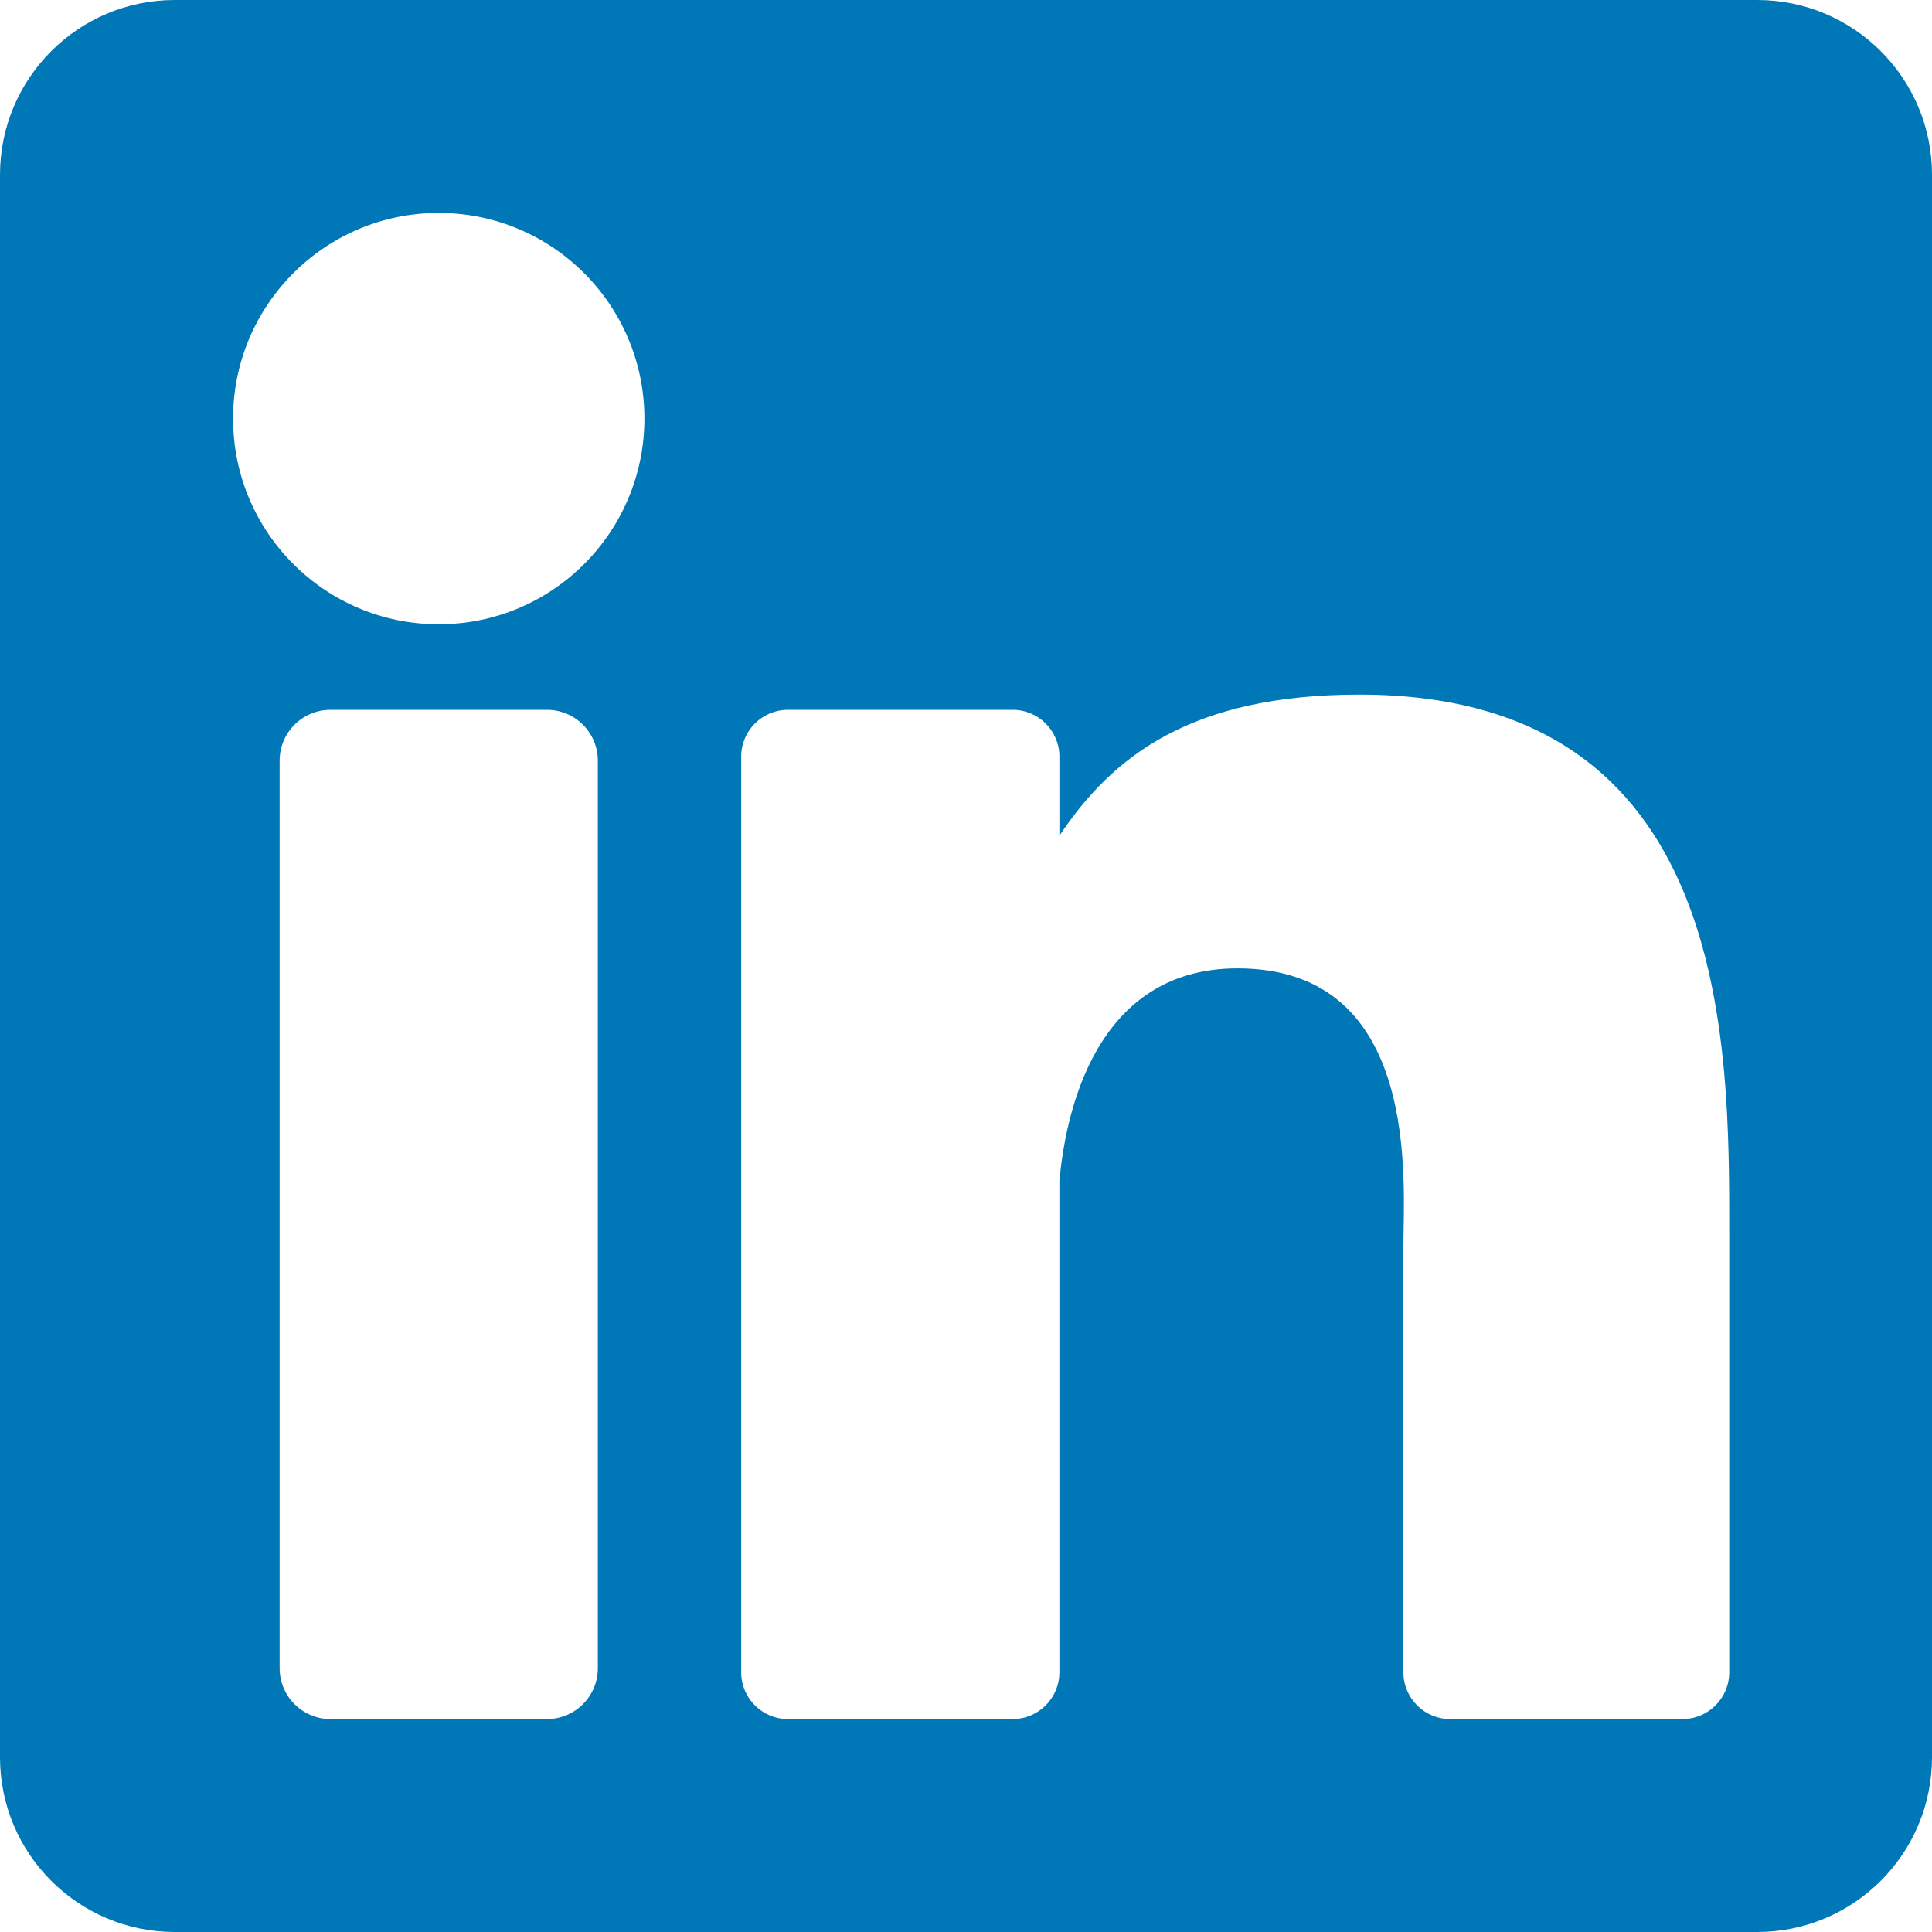
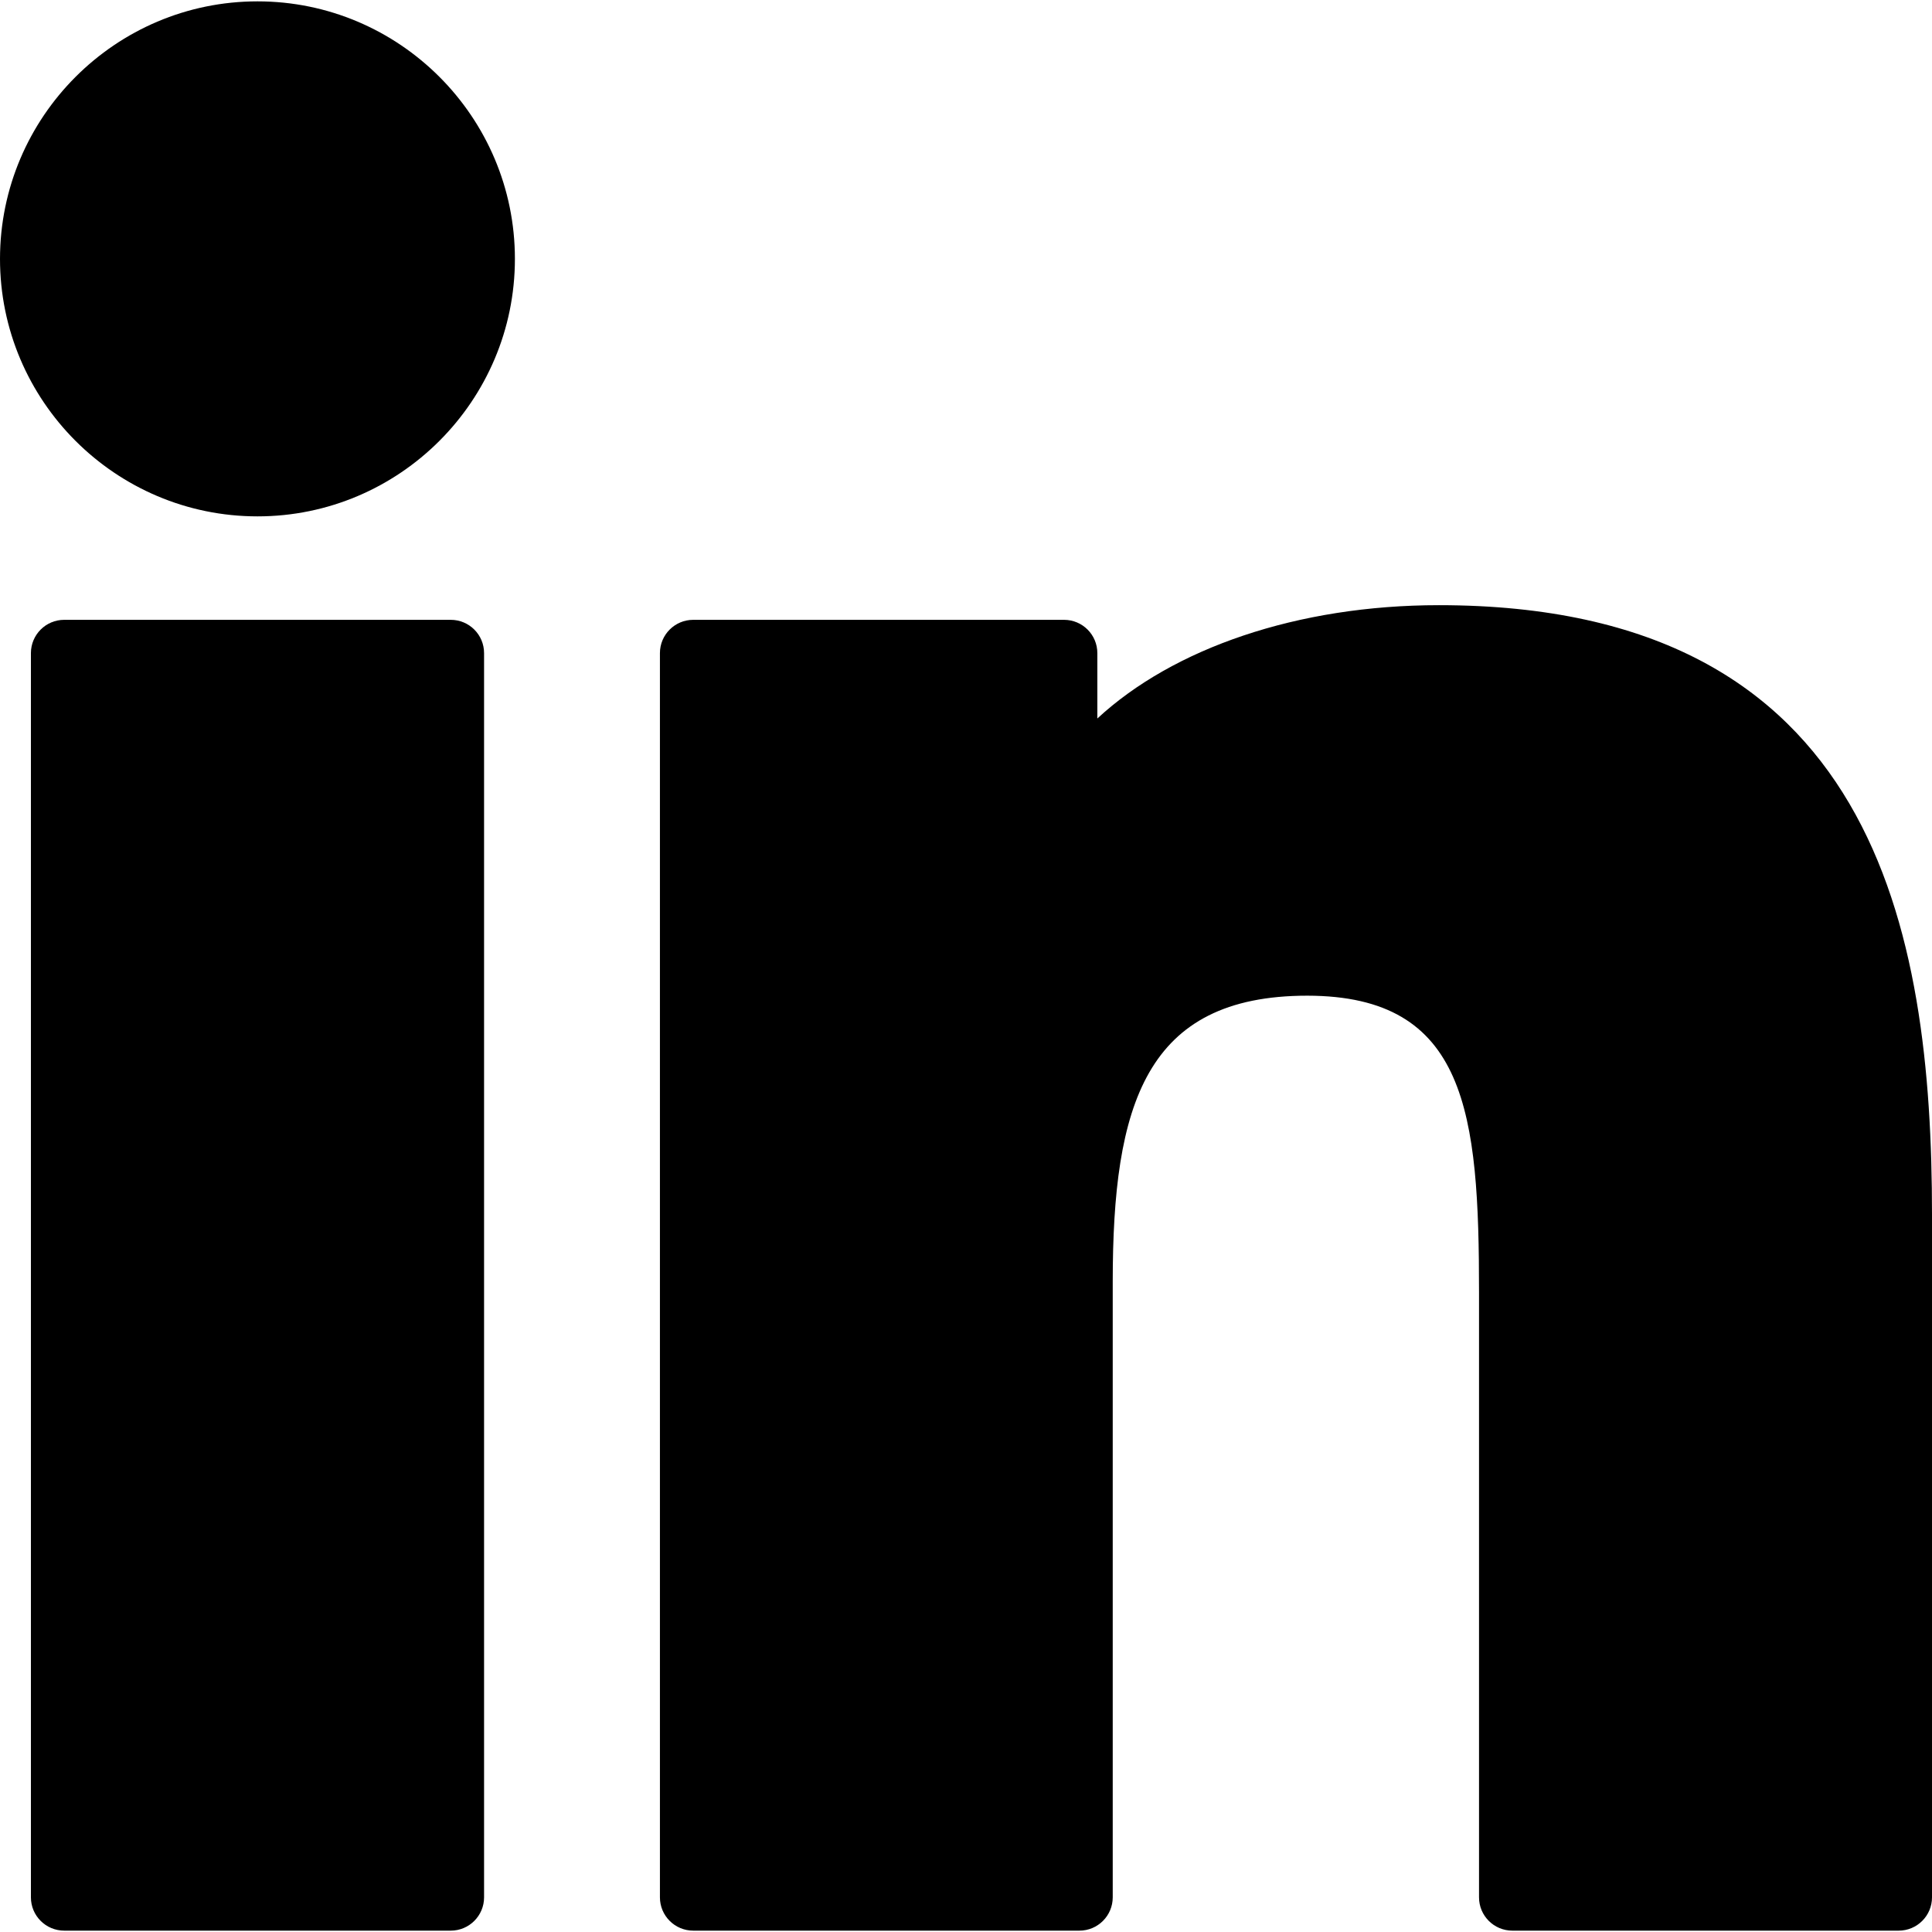
- <svg xmlns="http://www.w3.org/2000/svg" height="800px" width="800px" version="1.1" id="Layer_1" viewBox="0 0 382 382" xml:space="preserve">
-   <path style="fill:#0077B7;" d="M347.445,0H34.555C15.471,0,0,15.471,0,34.555v312.889C0,366.529,15.471,382,34.555,382h312.889  C366.529,382,382,366.529,382,347.444V34.555C382,15.471,366.529,0,347.445,0z M118.207,329.844c0,5.554-4.502,10.056-10.056,10.056  H65.345c-5.554,0-10.056-4.502-10.056-10.056V150.403c0-5.554,4.502-10.056,10.056-10.056h42.806  c5.554,0,10.056,4.502,10.056,10.056V329.844z M86.748,123.432c-22.459,0-40.666-18.207-40.666-40.666S64.289,42.1,86.748,42.1  s40.666,18.207,40.666,40.666S109.208,123.432,86.748,123.432z M341.91,330.654c0,5.106-4.14,9.246-9.246,9.246H286.73  c-5.106,0-9.246-4.14-9.246-9.246v-84.168c0-12.556,3.683-55.021-32.813-55.021c-28.309,0-34.051,29.066-35.204,42.11v97.079  c0,5.106-4.139,9.246-9.246,9.246h-44.426c-5.106,0-9.246-4.14-9.246-9.246V149.593c0-5.106,4.14-9.246,9.246-9.246h44.426  c5.106,0,9.246,4.14,9.246,9.246v15.655c10.497-15.753,26.097-27.912,59.312-27.912c73.552,0,73.131,68.716,73.131,106.472  L341.91,330.654L341.91,330.654z" />
+ <svg xmlns="http://www.w3.org/2000/svg" fill="#000000" height="800px" width="800px" version="1.1" id="Capa_1" viewBox="0 0 260.366 260.366" xml:space="preserve">
+   <g>
+     <path d="M34.703,0.183C15.582,0.183,0.014,15.748,0,34.884C0,54.02,15.568,69.588,34.703,69.588   c19.128,0,34.688-15.568,34.688-34.704C69.391,15.75,53.83,0.183,34.703,0.183z" />
+     <path d="M60.748,83.531H8.654c-2.478,0-4.488,2.009-4.488,4.489v167.675c0,2.479,2.01,4.488,4.488,4.488h52.093   c2.479,0,4.489-2.01,4.489-4.488V88.02C65.237,85.539,63.227,83.531,60.748,83.531z" />
+     <path d="M193.924,81.557c-19.064,0-35.817,5.805-46.04,15.271V88.02c0-2.48-2.01-4.489-4.489-4.489H93.424   c-2.479,0-4.489,2.009-4.489,4.489v167.675c0,2.479,2.01,4.488,4.489,4.488h52.044c2.479,0,4.489-2.01,4.489-4.488v-82.957   c0-23.802,4.378-38.555,26.227-38.555c21.526,0.026,23.137,15.846,23.137,39.977v81.535c0,2.479,2.01,4.488,4.49,4.488h52.068   c2.478,0,4.488-2.01,4.488-4.488v-91.977C260.366,125.465,252.814,81.557,193.924,81.557z" />
+   </g>
</svg>
